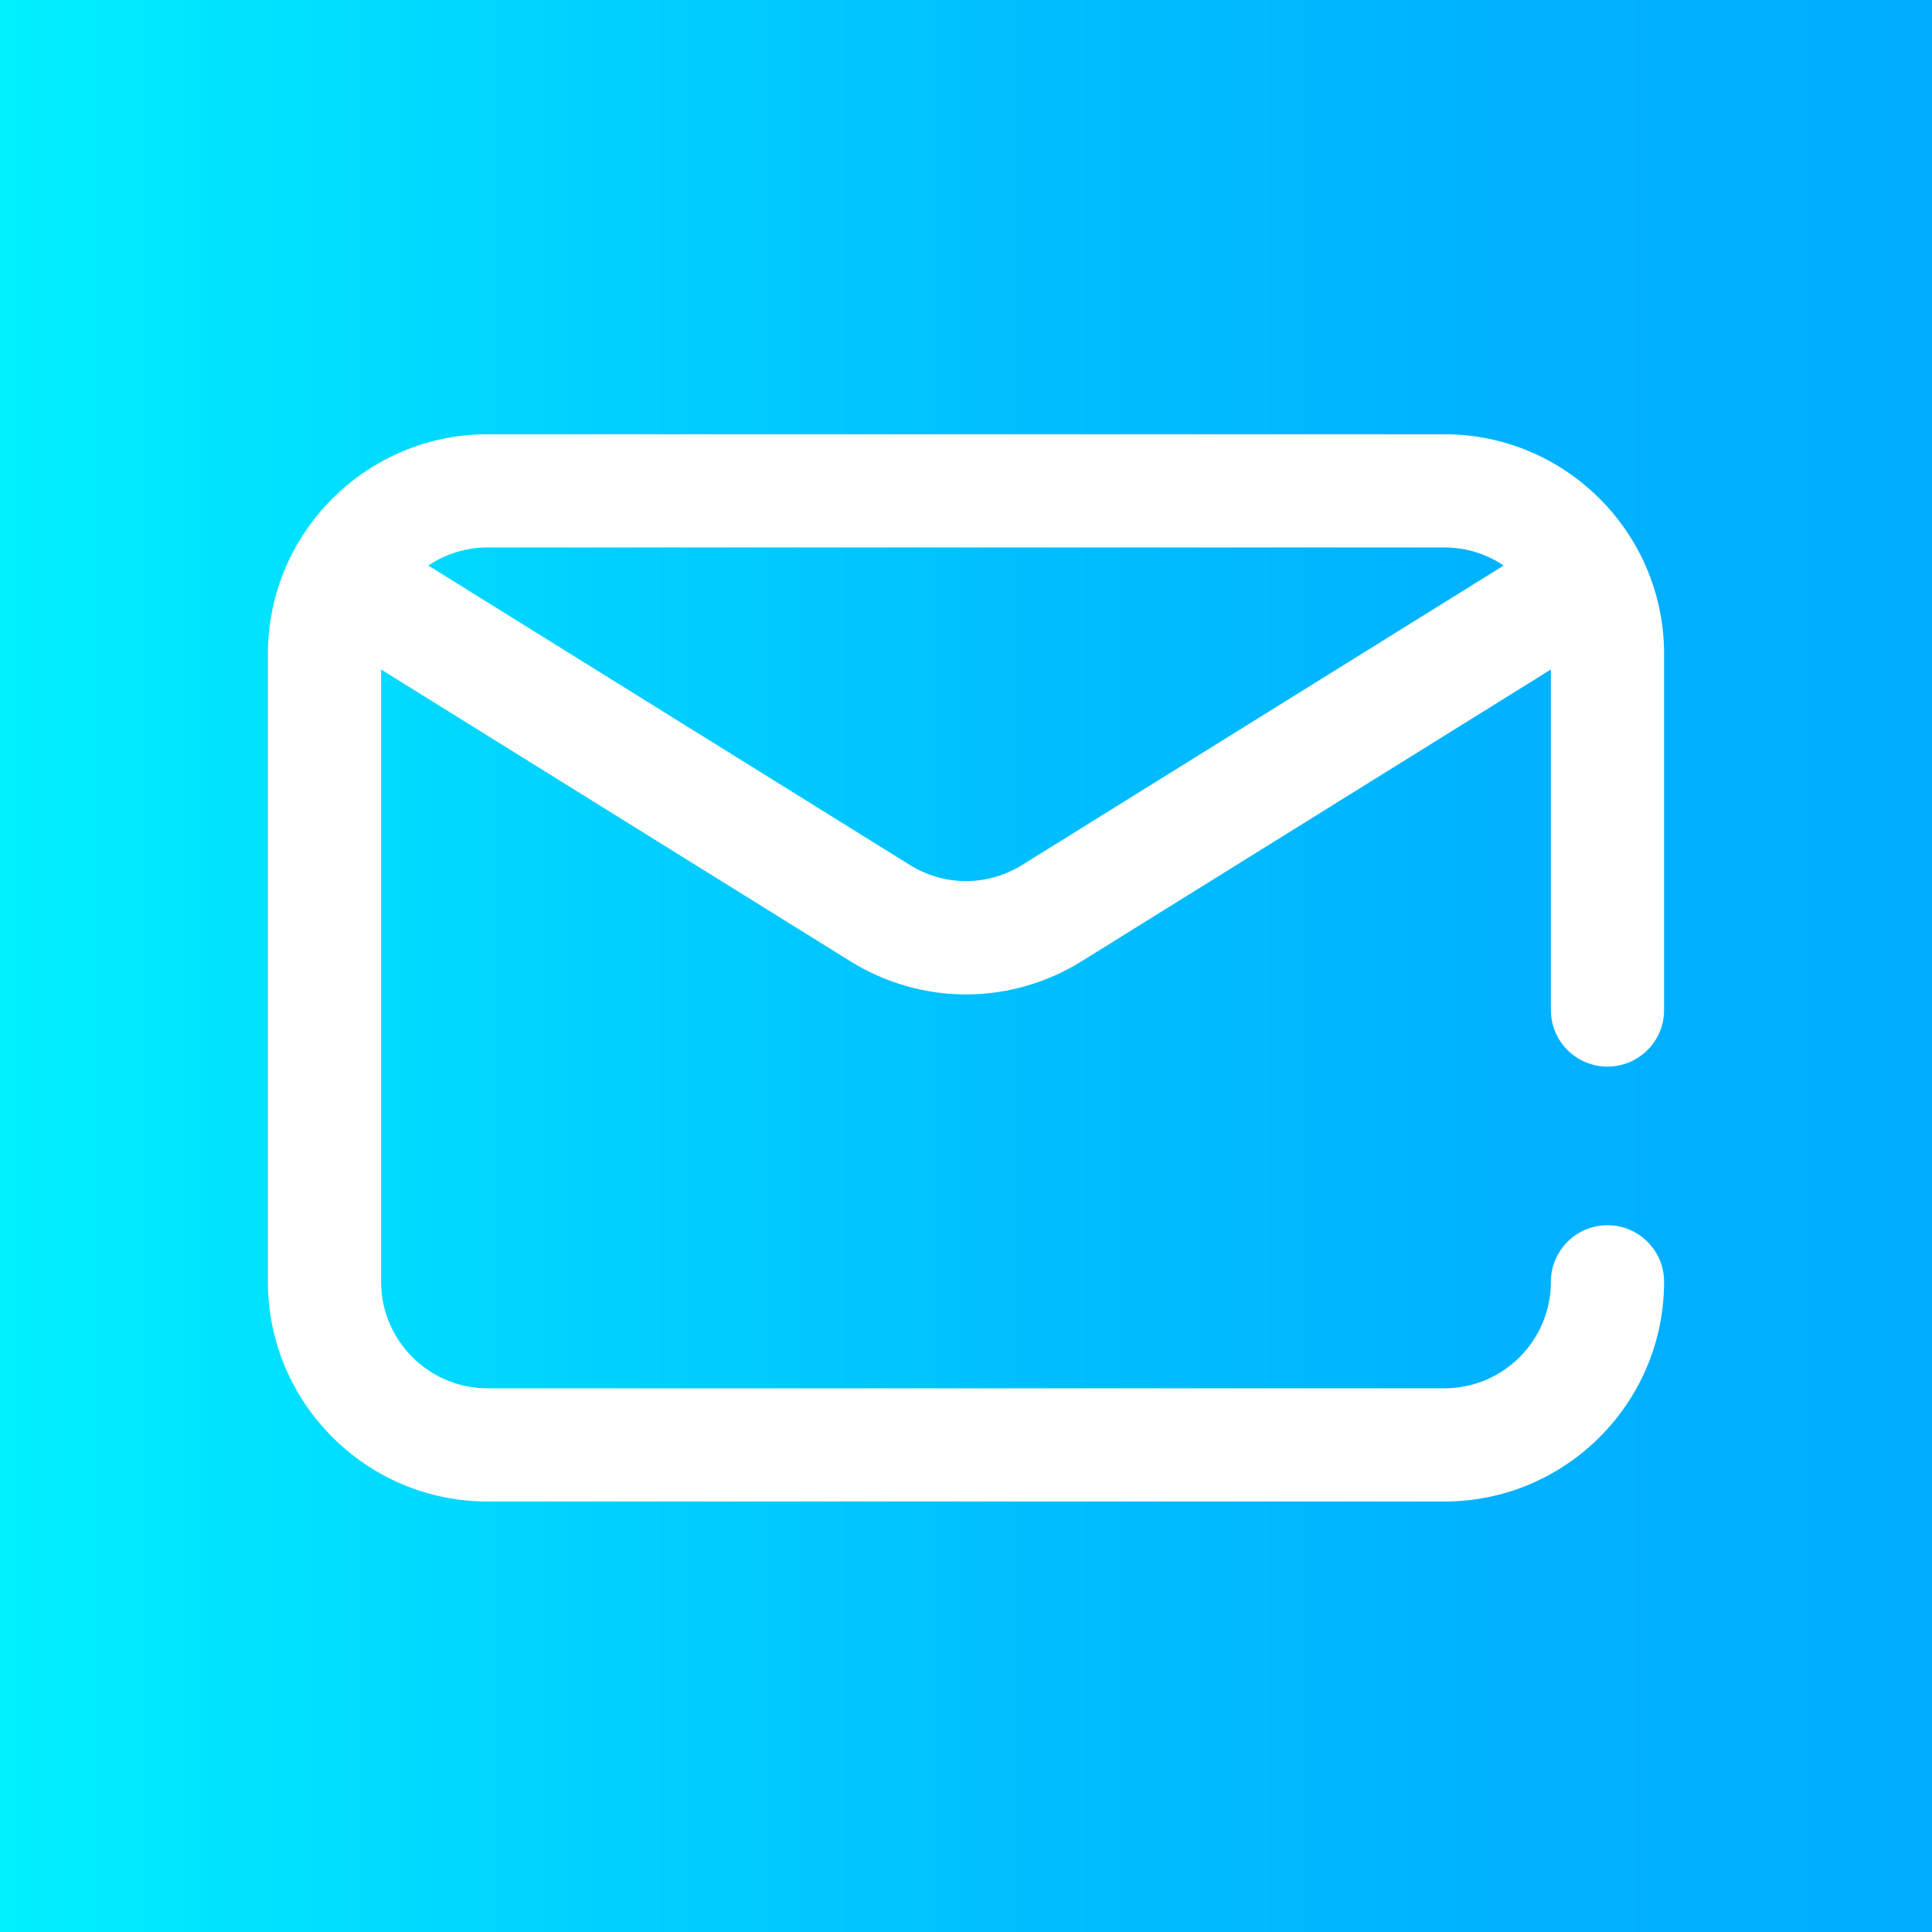
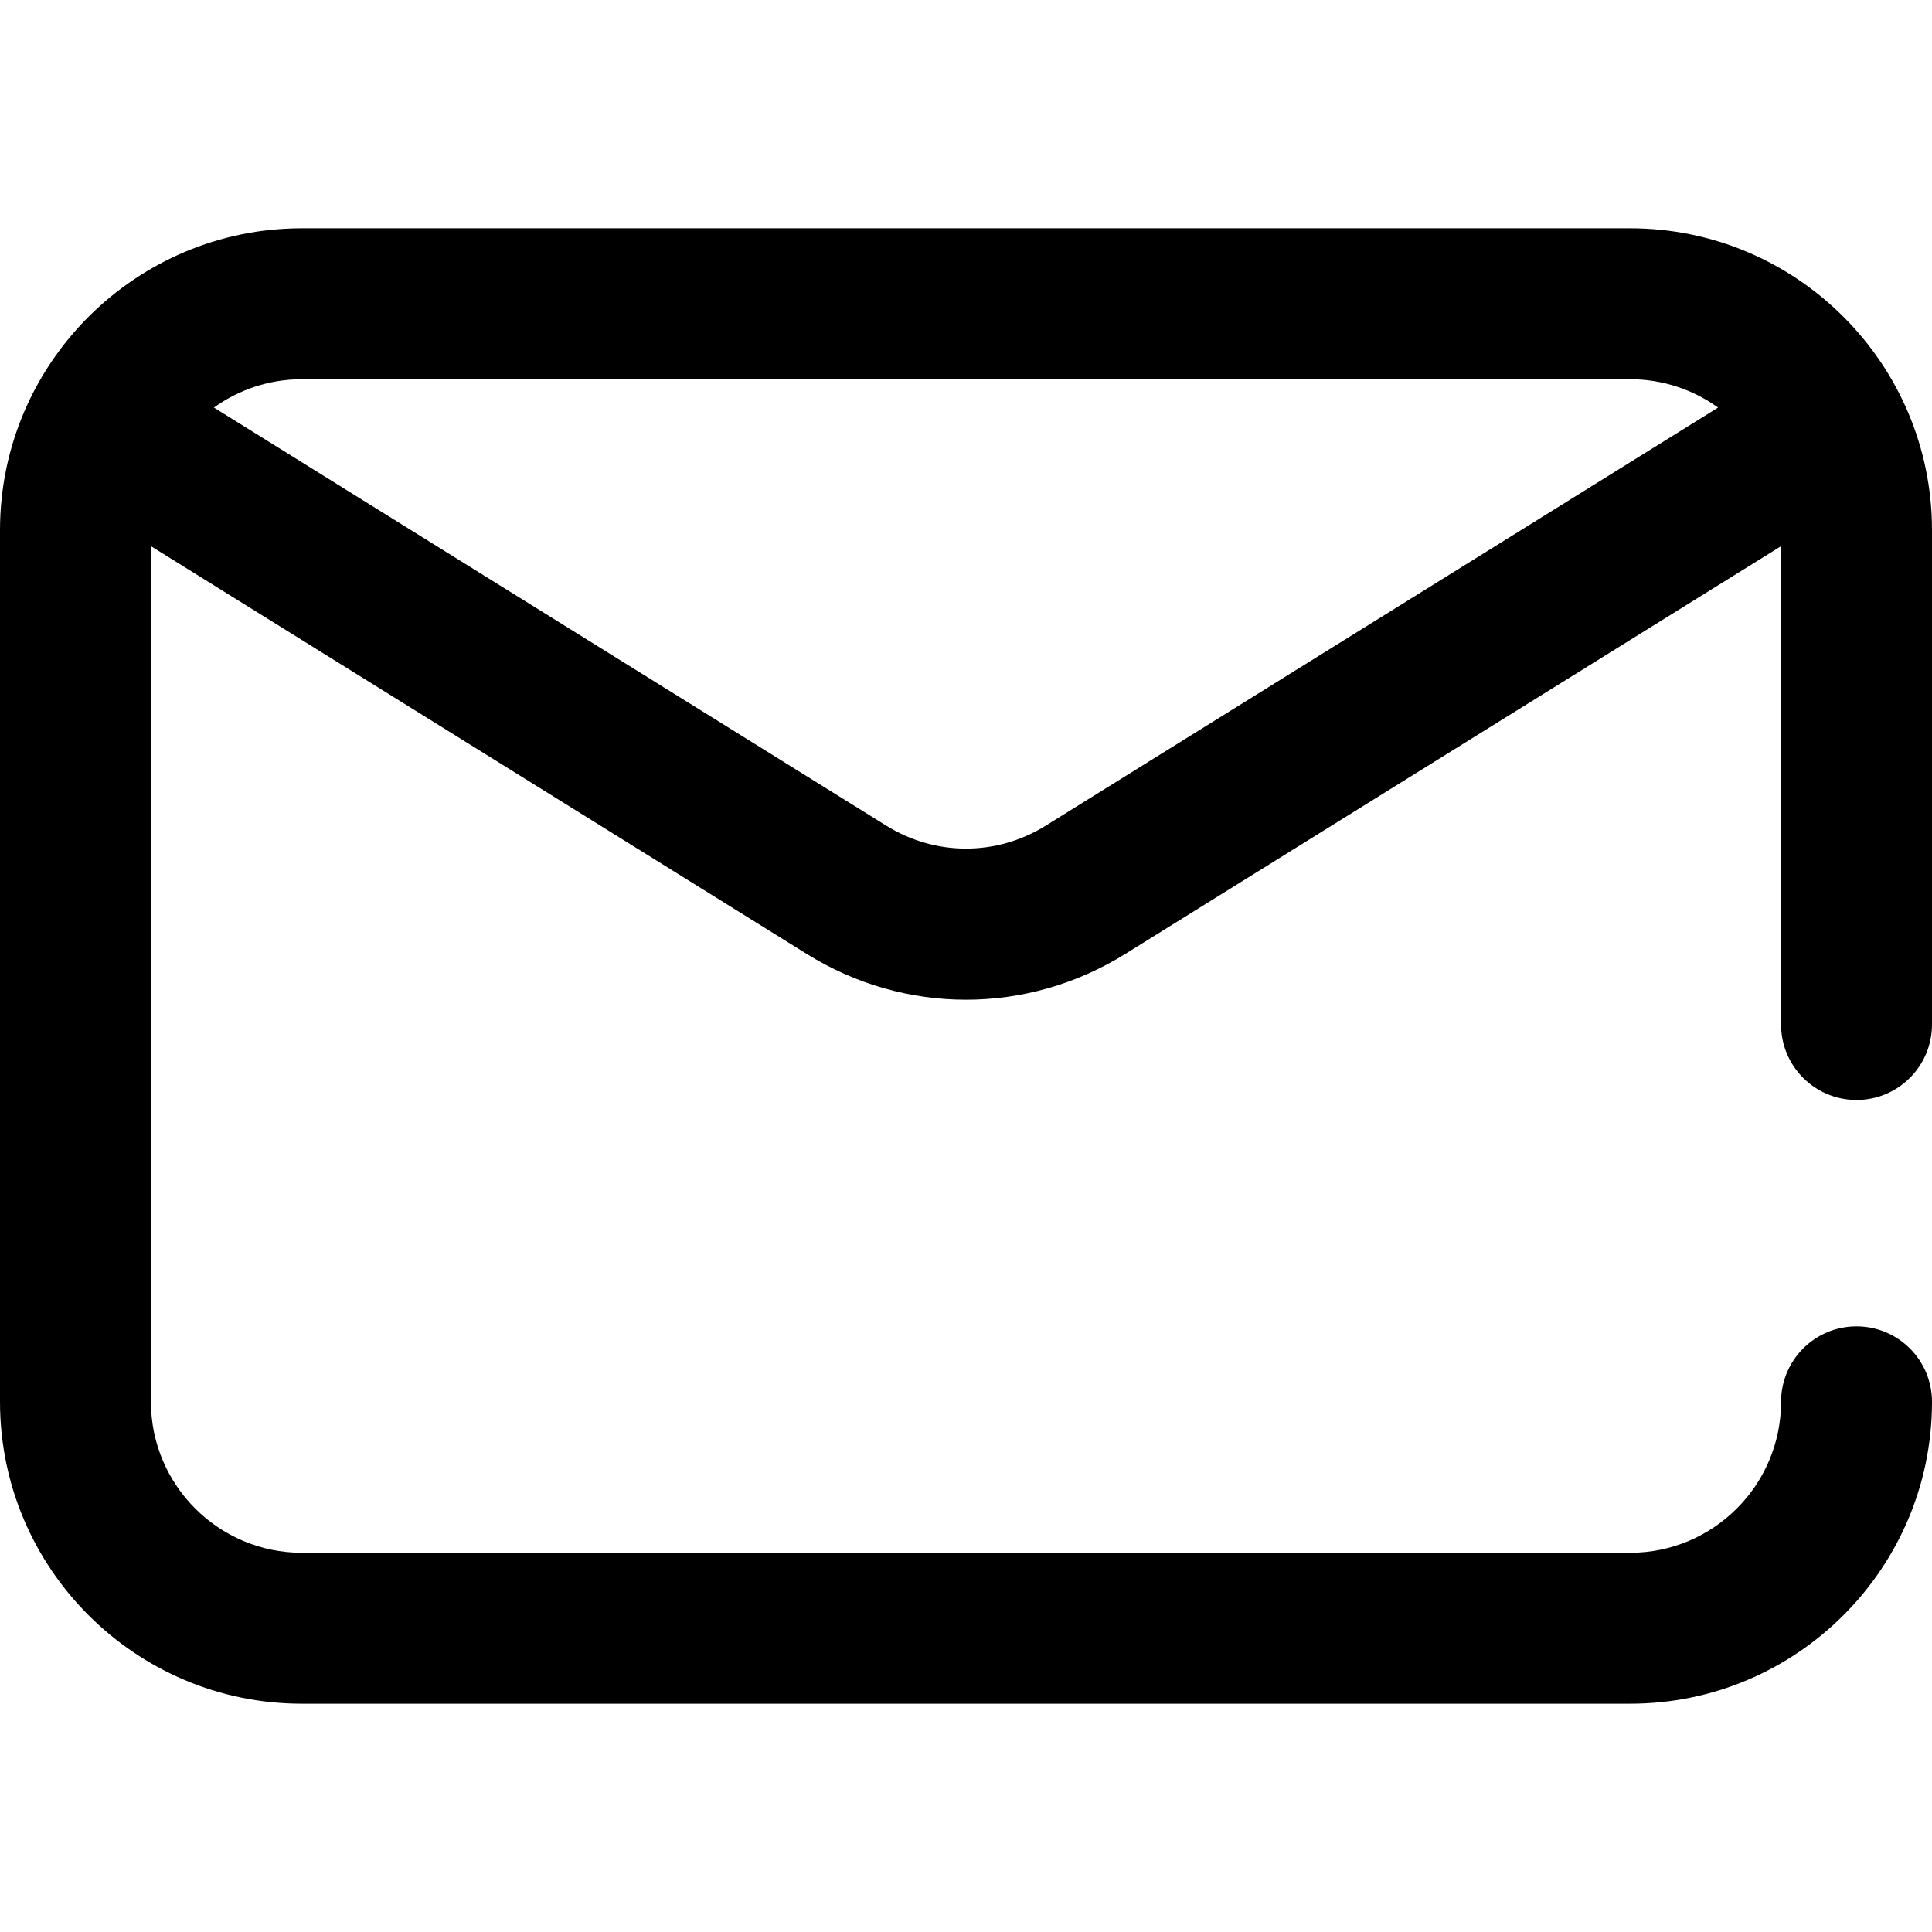
- <svg xmlns="http://www.w3.org/2000/svg" style="isolation:isolate" viewBox="688 346 512 512" width="512" height="512">
-   <defs>
-     <clipPath id="_clipPath_LZRydryEIjBlHAjLyACj0cfTzAFVK2nA">
-       <rect x="688" y="346" width="512" height="512" />
-     </clipPath>
-   </defs>
-   <g clip-path="url(#_clipPath_LZRydryEIjBlHAjLyACj0cfTzAFVK2nA)">
+ <svg xmlns="http://www.w3.org/2000/svg" version="1.1" id="Capa_1" x="0px" y="0px" viewBox="0 0 512 512" style="enable-background:new 0 0 512 512;" xml:space="preserve">
+   <g>
    <g>
-       <linearGradient id="_lgradient_0" x1="0" y1="0.5" x2="1" y2="0.5" gradientTransform="matrix(512,0,0,512,688,346)" gradientUnits="userSpaceOnUse">
-         <stop offset="0%" stop-opacity="1" style="stop-color:rgb(0,241,255)" />
-         <stop offset="23.1%" stop-opacity="1" style="stop-color:rgb(0,216,255)" />
-         <stop offset="51.38%" stop-opacity="1" style="stop-color:rgb(0,192,255)" />
-         <stop offset="77.73%" stop-opacity="1" style="stop-color:rgb(0,178,255)" />
-         <stop offset="100%" stop-opacity="1" style="stop-color:rgb(0,173,255)" />
-       </linearGradient>
-       <path d=" M 1200 346 L 1200 858 L 688 858 L 688 346 L 1200 346 Z " fill="url(#_lgradient_0)" />
-       <path d=" M 1114 628.664 C 1122.285 628.664 1129 621.949 1129 613.664 L 1129 519.301 C 1129 487.199 1102.883 461.082 1070.777 461.082 L 817.223 461.082 C 785.117 461.082 759 487.199 759 519.301 L 759 685.699 C 759 717.801 785.117 743.918 817.223 743.918 L 1070.781 743.918 C 1102.883 743.918 1129 717.801 1129 685.699 C 1129 677.414 1122.285 670.699 1114 670.699 C 1105.719 670.699 1099 677.414 1099 685.699 C 1099 701.262 1086.34 713.918 1070.781 713.918 L 817.223 713.918 C 801.66 713.918 789 701.258 789 685.699 L 789 523.422 L 913.258 600.688 C 922.738 606.582 933.367 609.531 944 609.531 C 954.633 609.531 965.262 606.582 974.742 600.688 L 1099 523.422 L 1099 613.664 C 1099 621.949 1105.715 628.664 1114 628.664 Z  M 958.902 575.211 C 949.711 580.926 938.289 580.926 929.098 575.211 L 801.508 495.871 C 806.004 492.848 811.406 491.082 817.219 491.082 L 1070.777 491.082 C 1076.59 491.082 1081.996 492.848 1086.492 495.871 L 958.902 575.211 Z " fill="rgb(255,255,255)" />
+       <path d="M492,291.5c11.046,0,20-8.954,20-20v-131c0-44.112-35.888-80-80-80H80c-44.112,0-80,35.888-80,80v231    c0,44.112,35.888,80,80,80h352c44.112,0,80-35.888,80-80c0-11.046-8.954-20-20-20c-11.046,0-20,8.954-20,20    c0,22.056-17.944,40-40,40H80c-22.056,0-40-17.944-40-40V144.738l173.755,108.045c13.029,8.101,27.637,12.152,42.245,12.152    c14.608,0,29.216-4.051,42.245-12.152L472,144.738V271.5C472,282.546,480.954,291.5,492,291.5z M277.122,218.814    c-13.028,8.101-29.216,8.102-42.244,0L56.689,108.012c6.568-4.726,14.62-7.512,23.311-7.512h352    c8.691,0,16.743,2.787,23.311,7.513L277.122,218.814z" />
    </g>
  </g>
+   <g>
+ </g>
+   <g>
+ </g>
+   <g>
+ </g>
+   <g>
+ </g>
+   <g>
+ </g>
+   <g>
+ </g>
+   <g>
+ </g>
+   <g>
+ </g>
+   <g>
+ </g>
+   <g>
+ </g>
+   <g>
+ </g>
+   <g>
+ </g>
+   <g>
+ </g>
+   <g>
+ </g>
+   <g>
+ </g>
</svg>
